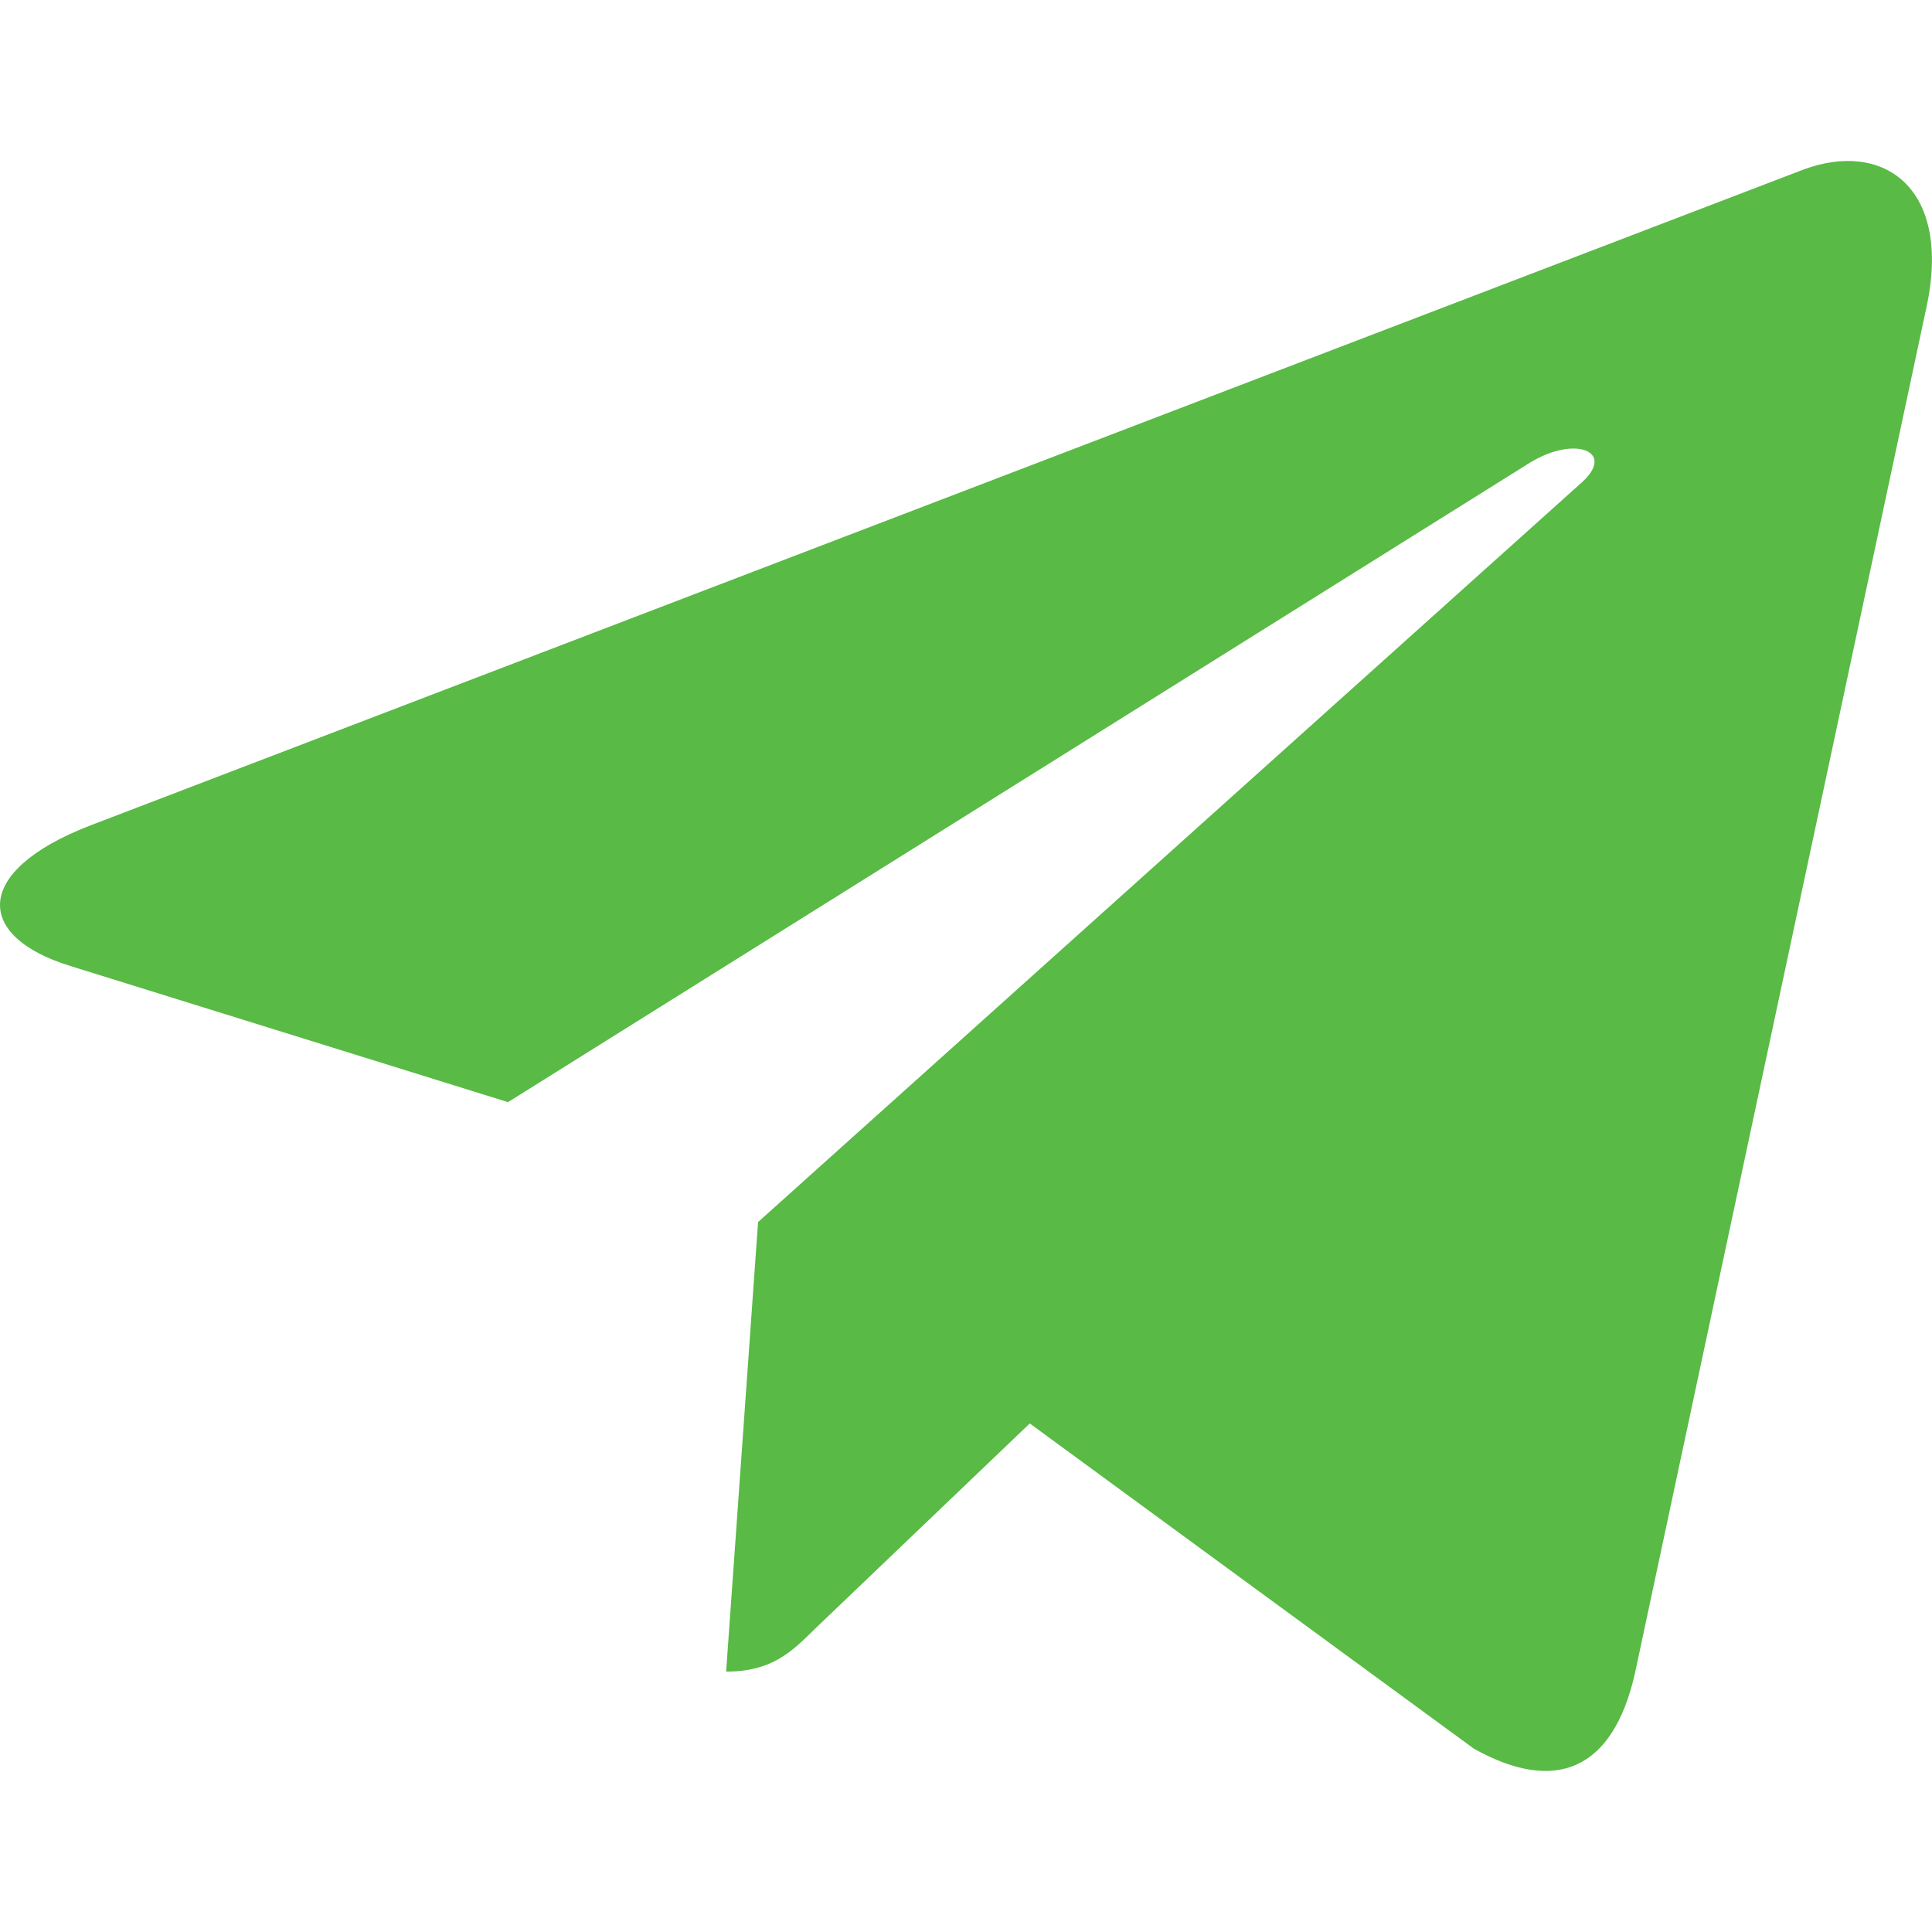
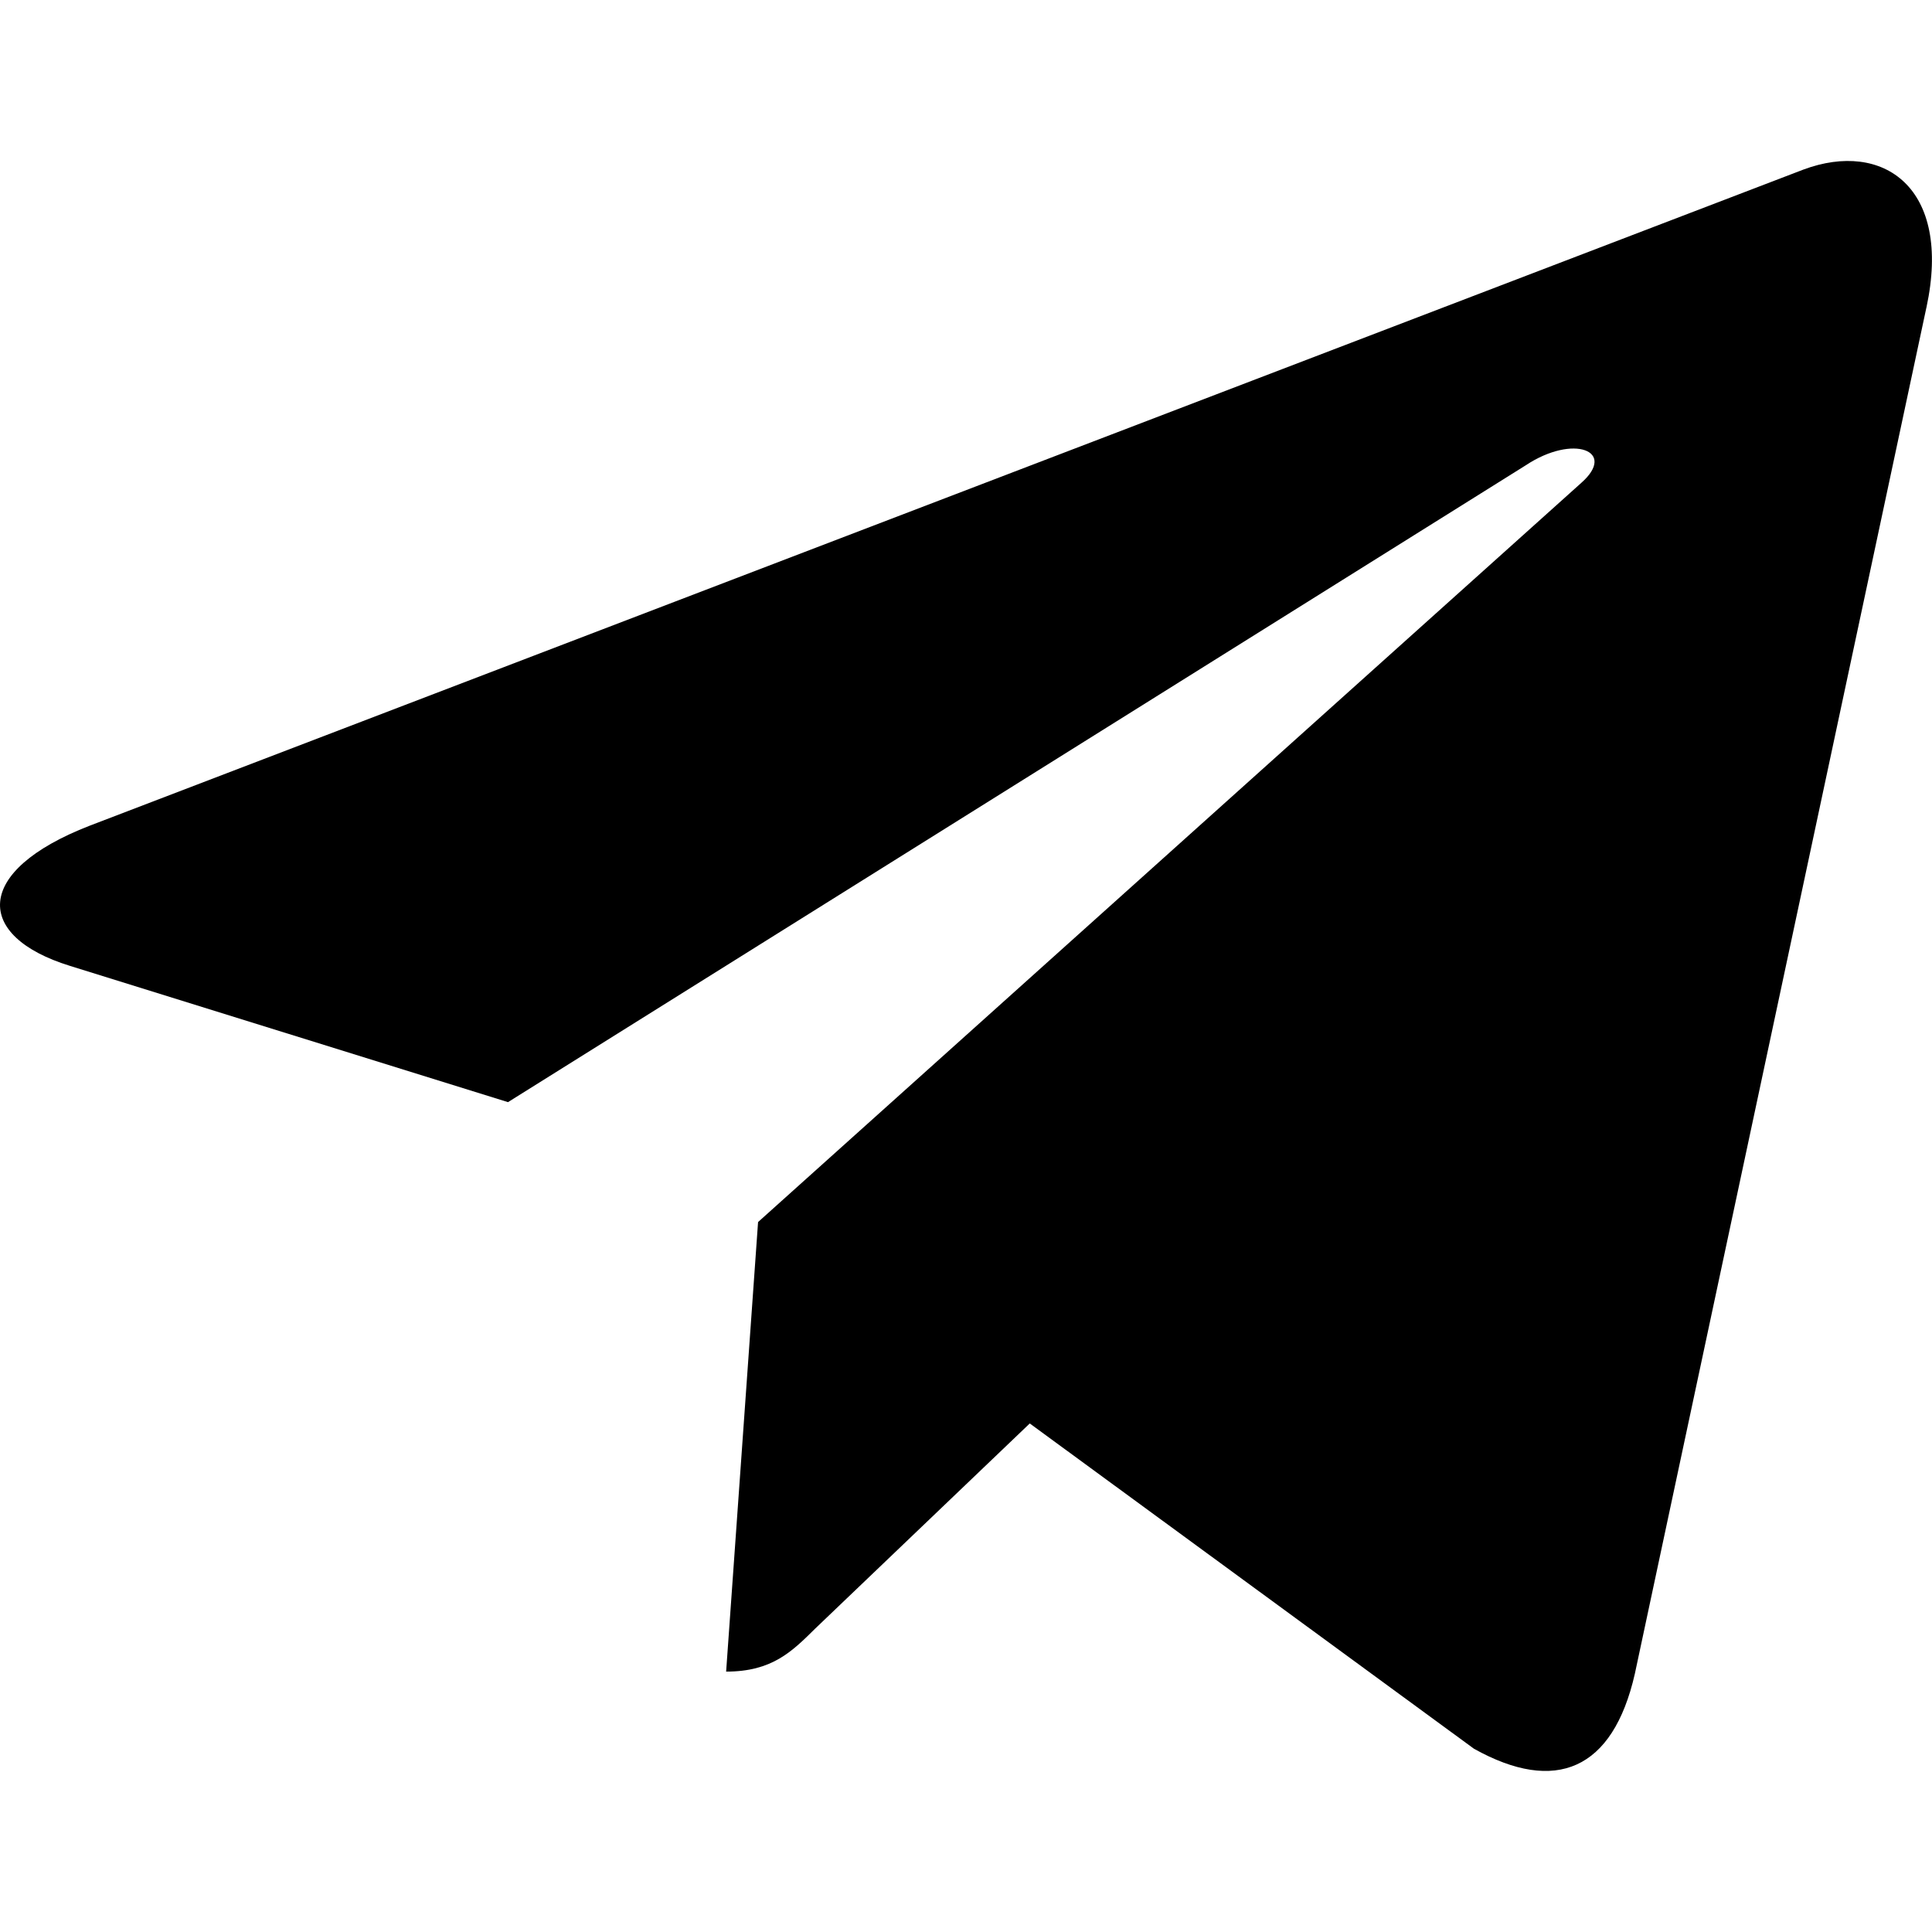
<svg xmlns="http://www.w3.org/2000/svg" width="32" height="32" viewBox="0 0 32 32" fill="none">
  <g opacity="1">
-     <path d="M12.556 20.241L12.027 27.687C12.784 27.687 13.112 27.361 13.506 26.971L17.056 23.577L24.414 28.965C25.763 29.717 26.714 29.321 27.078 27.724L31.907 5.095L31.908 5.093C32.336 3.099 31.187 2.319 29.872 2.808L1.486 13.676C-0.452 14.428 -0.422 15.508 1.156 15.997L8.414 18.255L25.271 7.707C26.064 7.181 26.786 7.472 26.192 7.997L12.556 20.241Z" fill="rgb(89, 186, 69)" />
+     <path d="M12.556 20.241L12.027 27.687C12.784 27.687 13.112 27.361 13.506 26.971L17.056 23.577L24.414 28.965C25.763 29.717 26.714 29.321 27.078 27.724L31.907 5.095L31.908 5.093C32.336 3.099 31.187 2.319 29.872 2.808L1.486 13.676C-0.452 14.428 -0.422 15.508 1.156 15.997L8.414 18.255L25.271 7.707C26.064 7.181 26.786 7.472 26.192 7.997L12.556 20.241Z" fill="black" />
  </g>
</svg>
